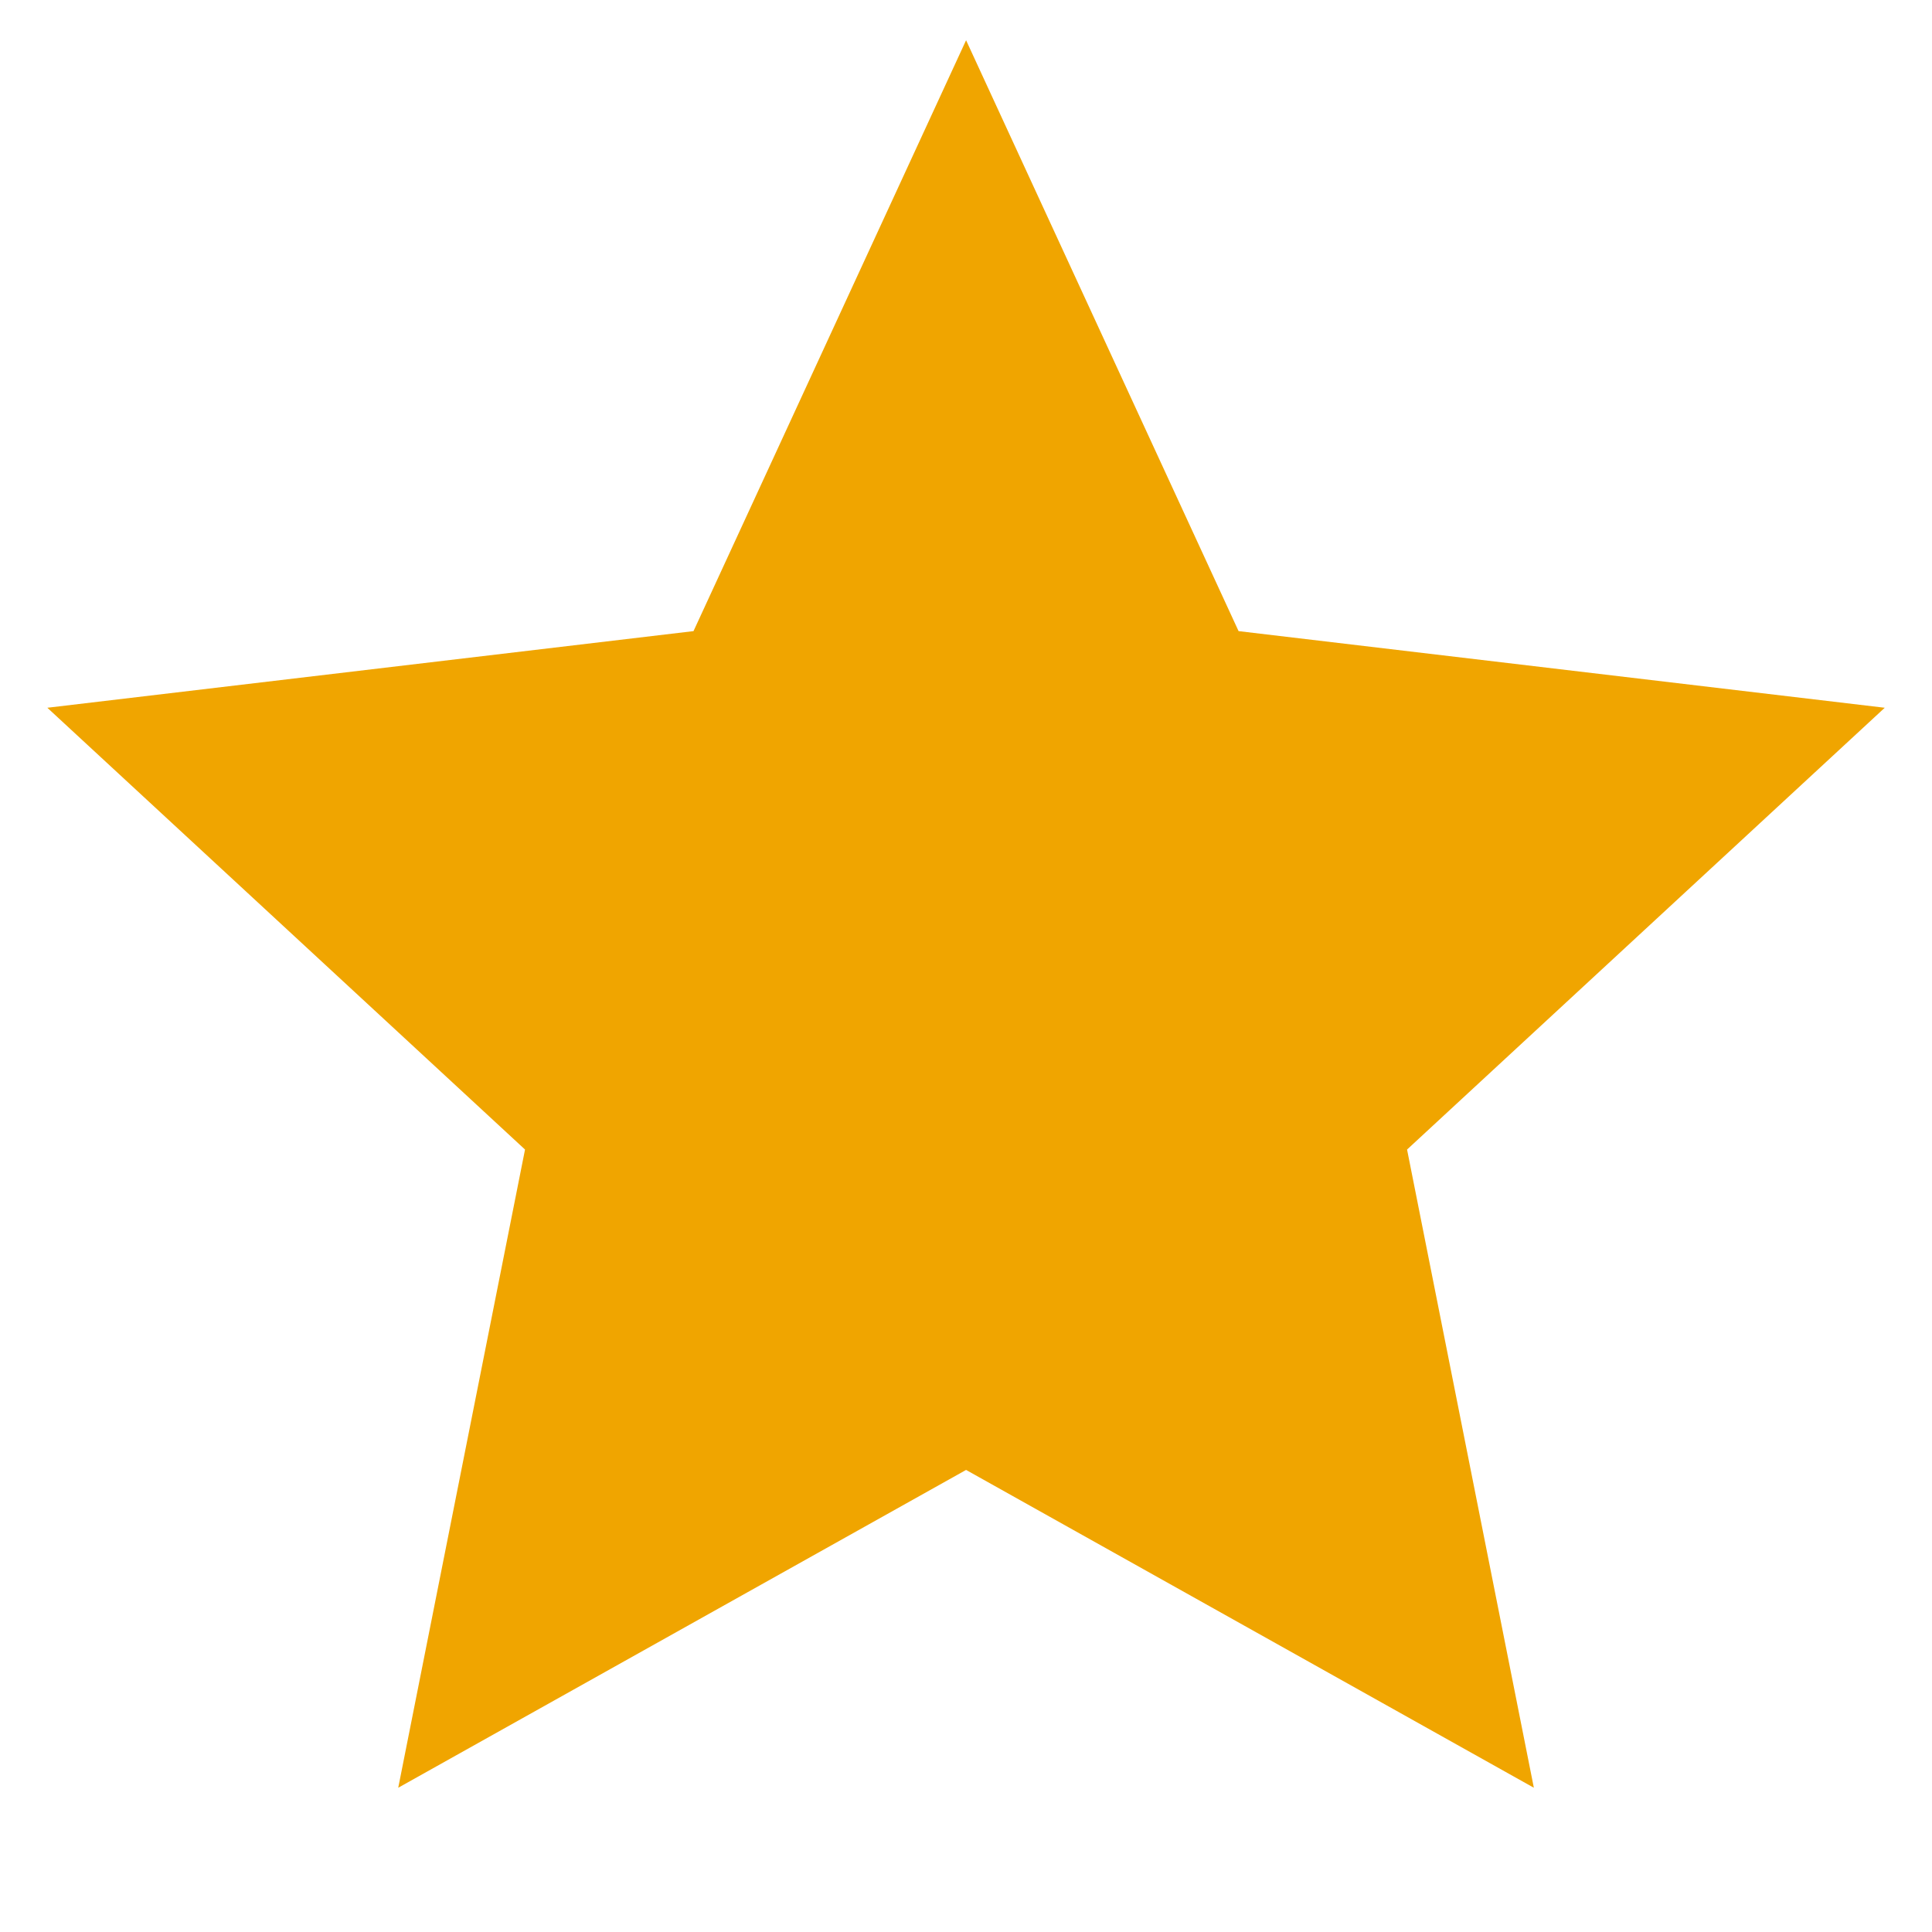
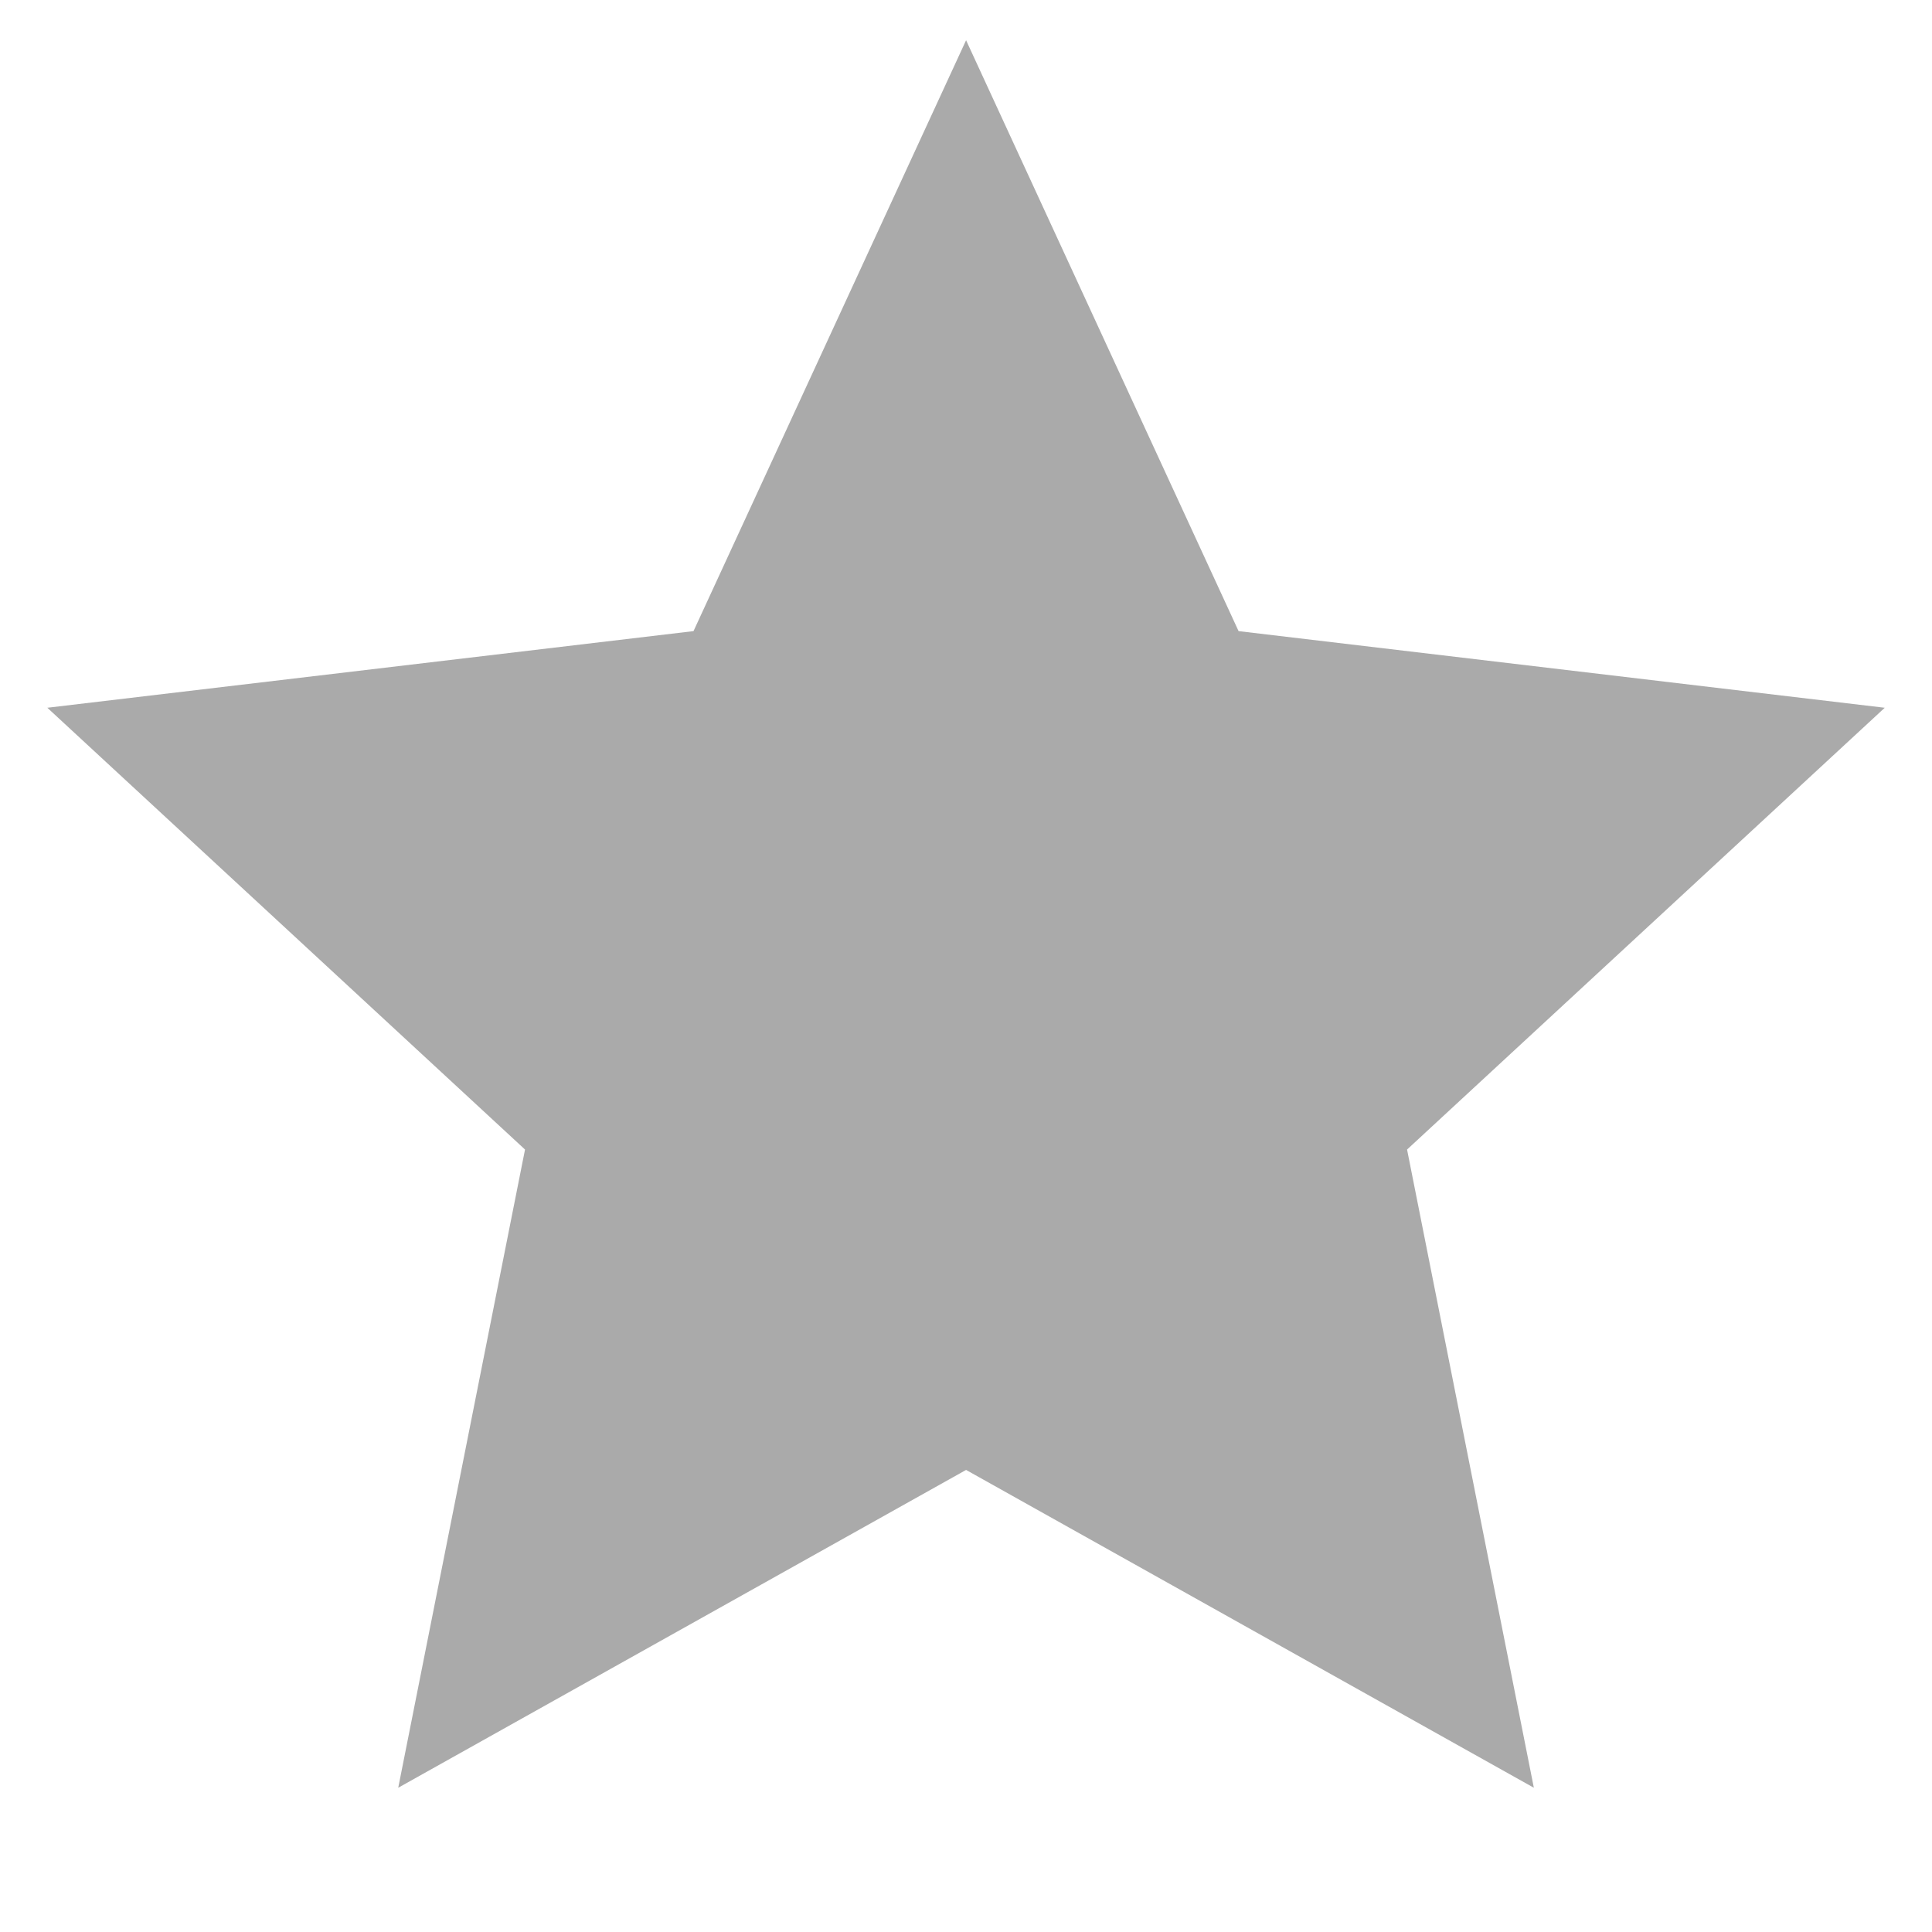
<svg xmlns="http://www.w3.org/2000/svg" viewBox="0 0 24 24">
  <path fill="none" d="M0 0h24v24H0z" />
-   <path fill="#F0A500" d="M12.001 18.26L4.947 22.208L6.522 14.28L0.588 8.792L8.615 7.84L12.001 0.5L15.386 7.84L23.413 8.792L17.479 14.28L19.054 22.208L12.001 18.26Z" />
+   <path fill="#aaaaaa" d="M12.001 18.26L4.947 22.208L6.522 14.28L0.588 8.792L8.615 7.84L12.001 0.5L15.386 7.84L23.413 8.792L17.479 14.28L19.054 22.208L12.001 18.26Z" />
</svg>
